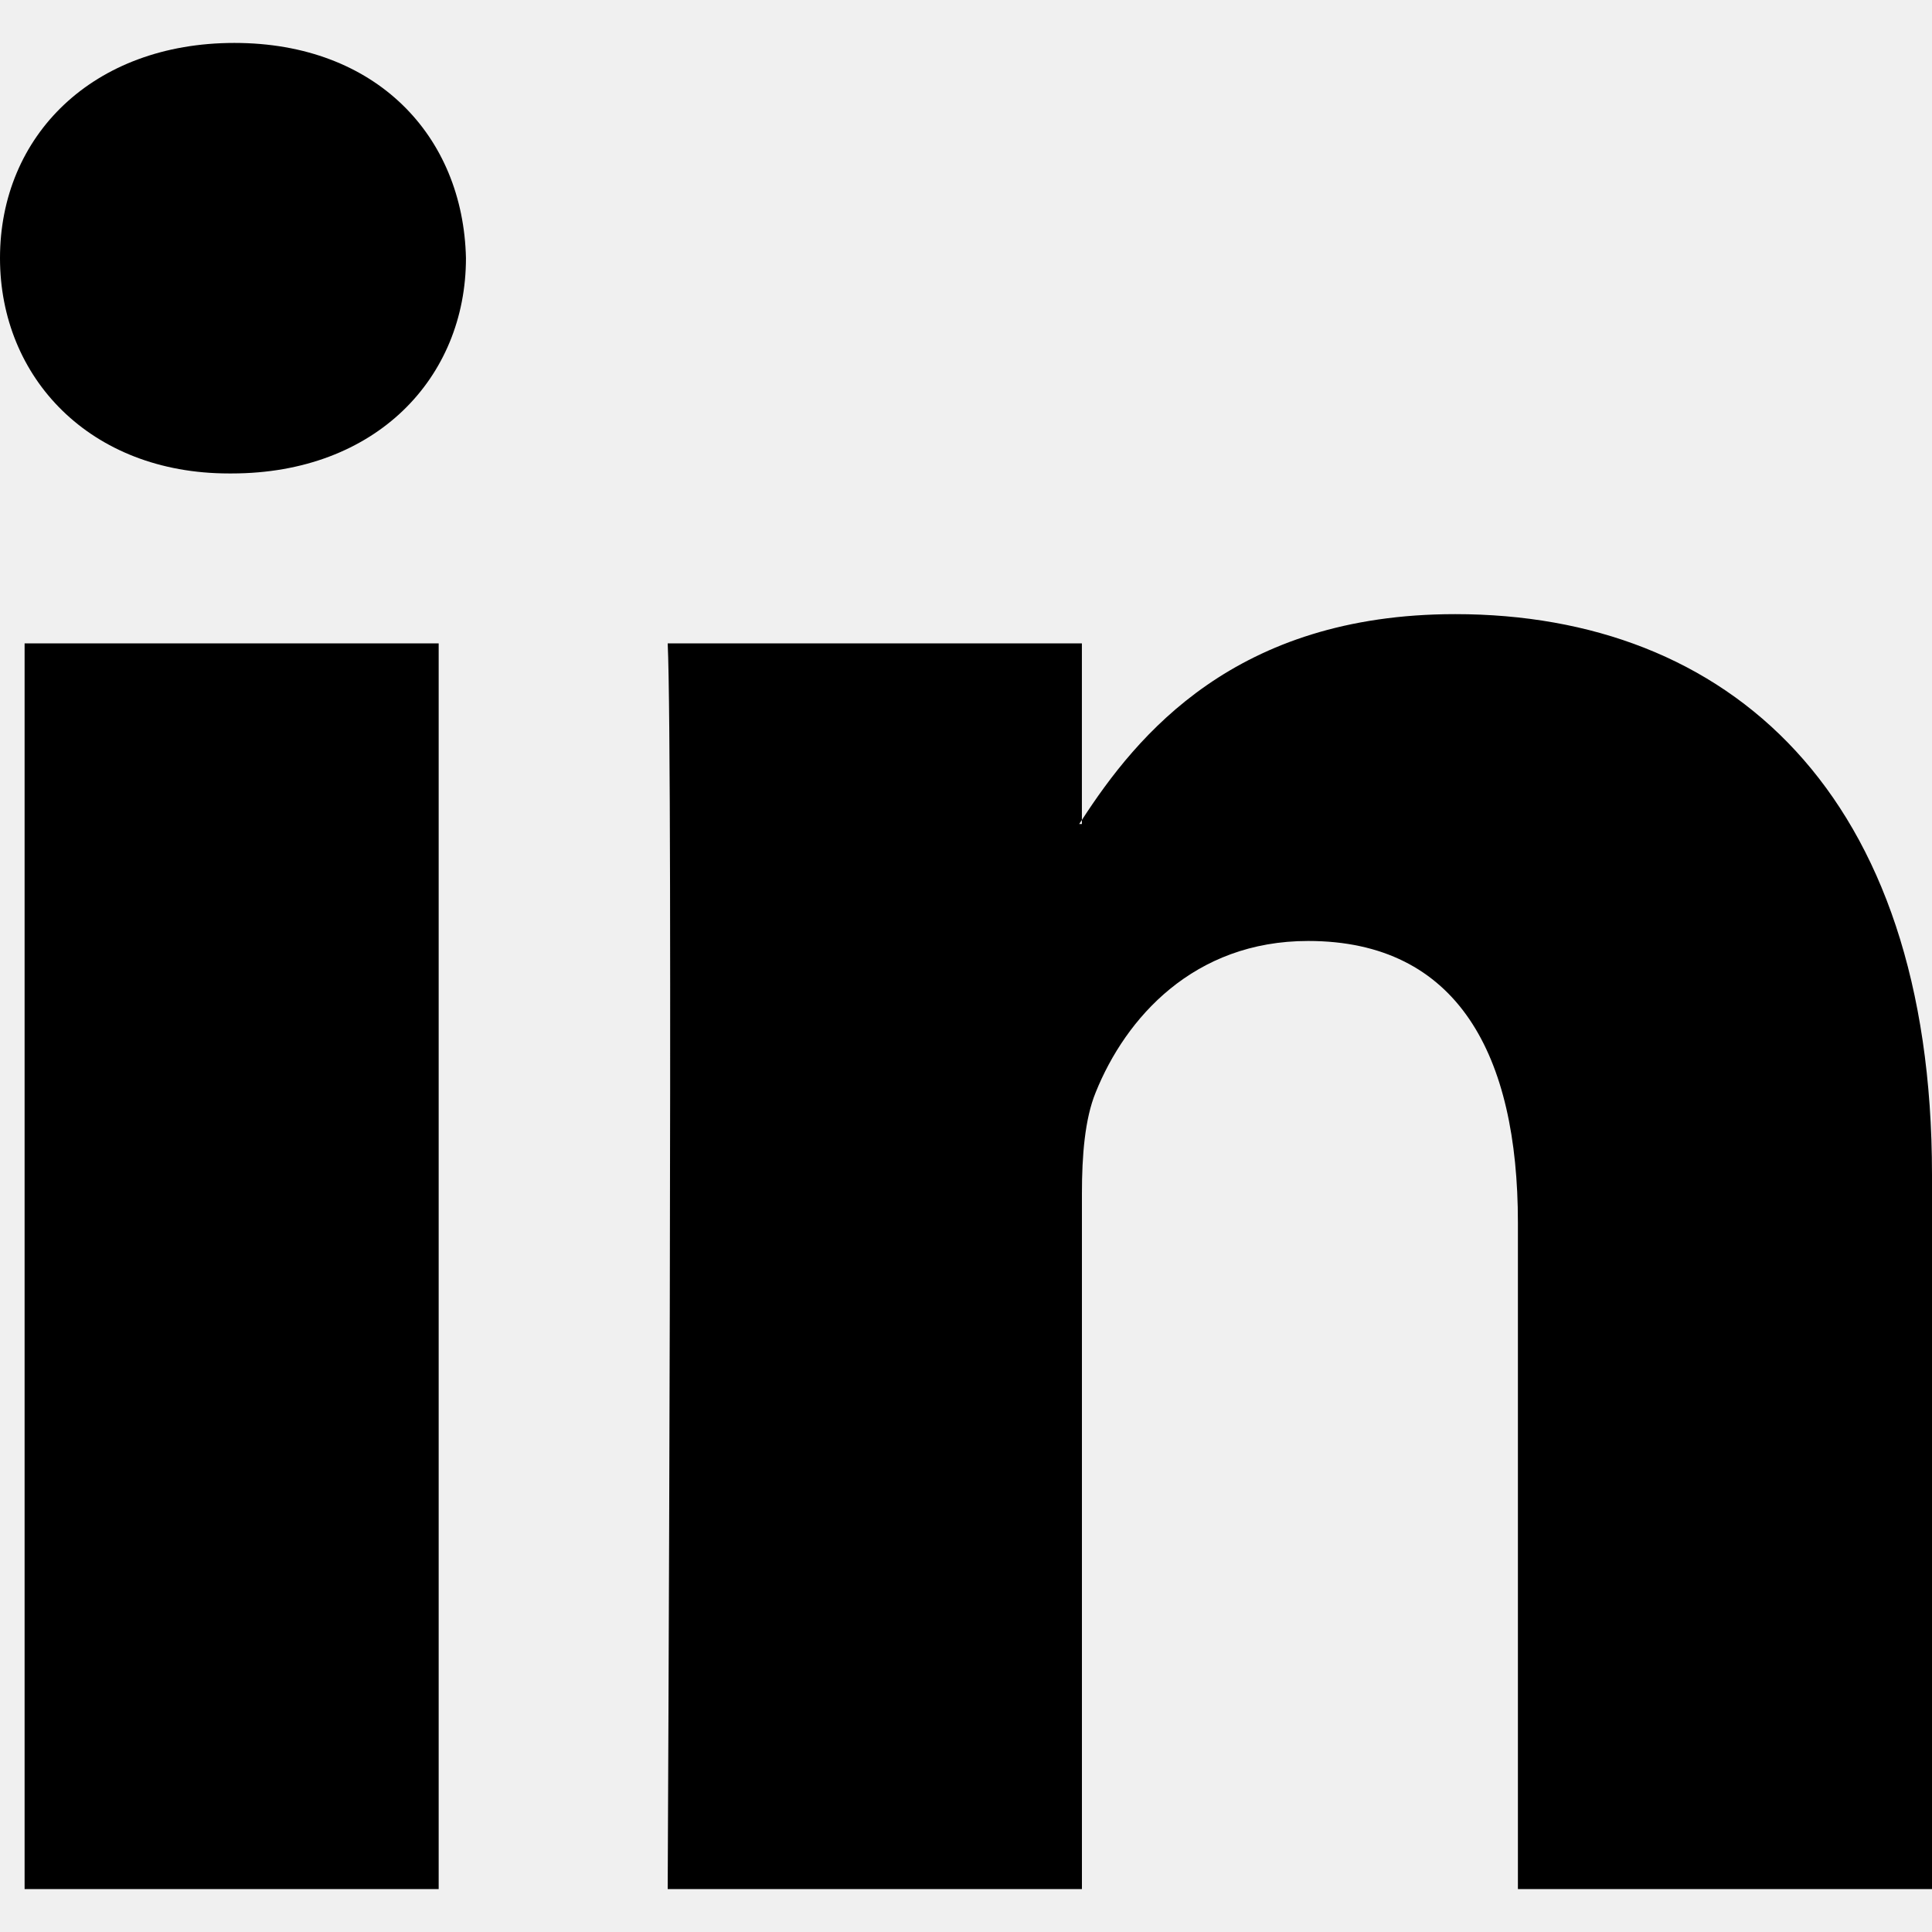
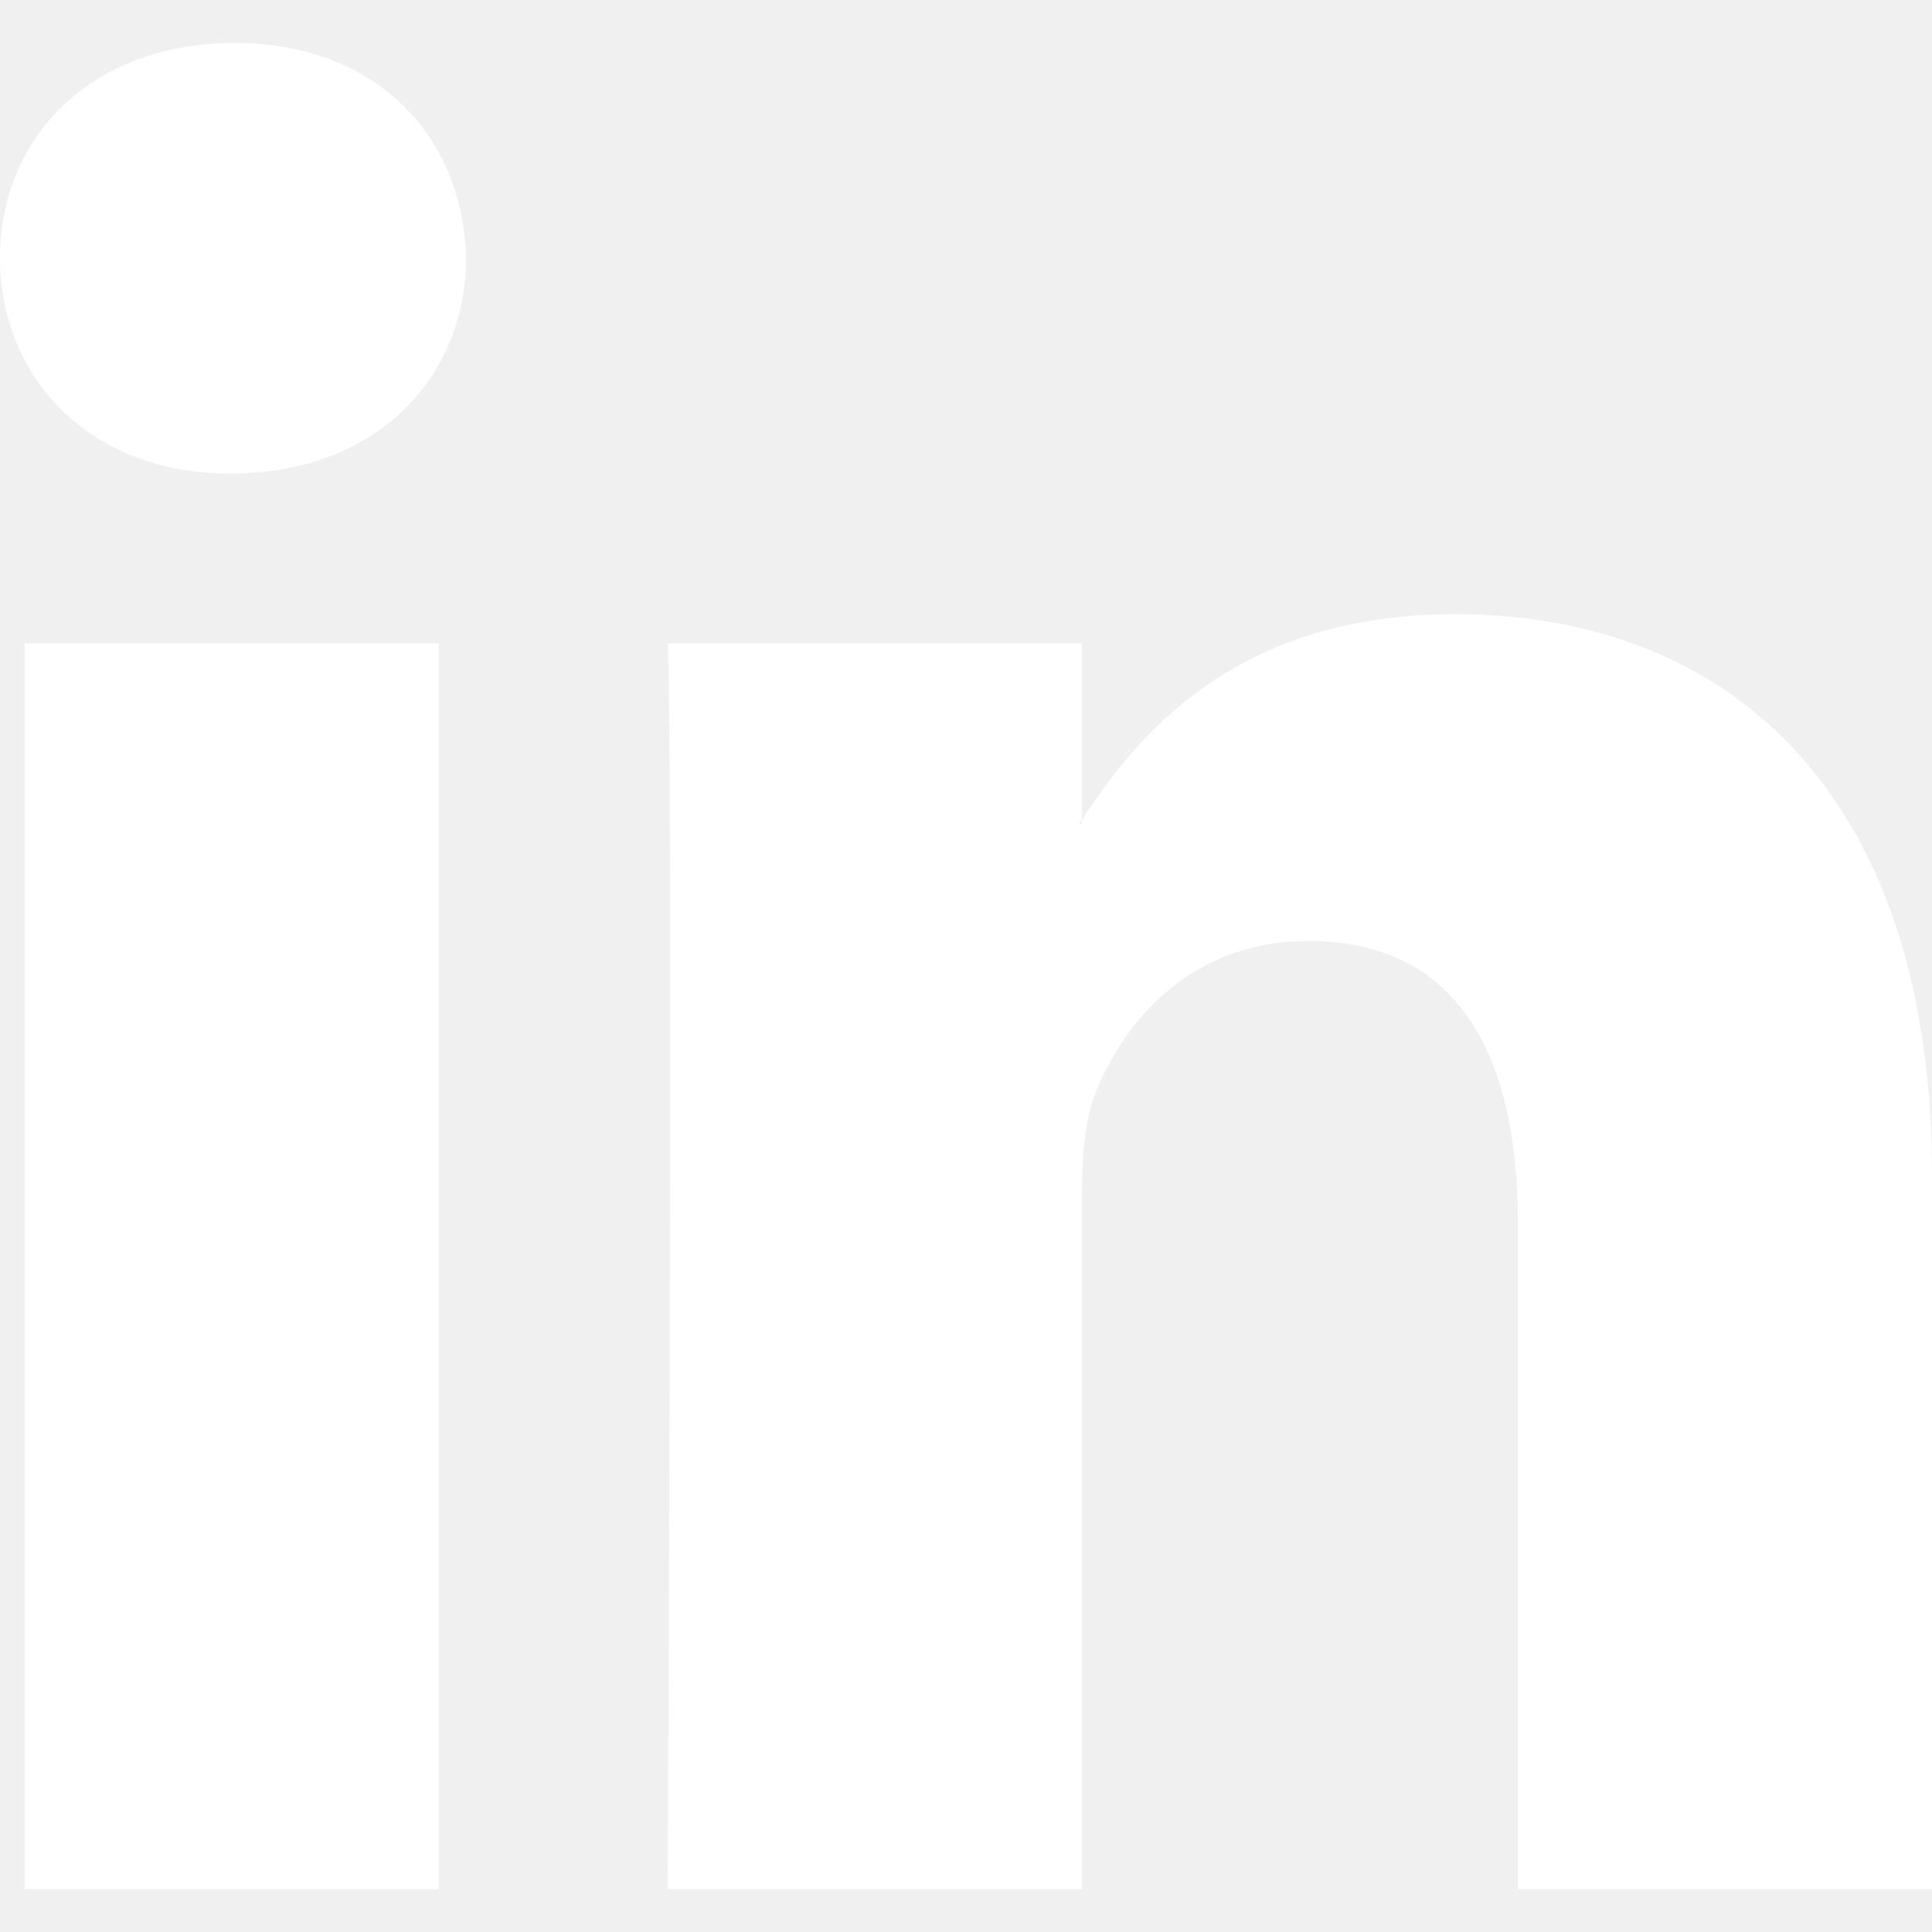
<svg xmlns="http://www.w3.org/2000/svg" version="1.1" id="Capa_1" x="0px" y="0px" width="430.117px" height="430.117px" viewBox="0 0 430.117 430.117" style="enable-background:new 0 0 430.117 430.117;" xml:space="preserve">
  <g>
-     <path id="LinkedIn" d="M430.117,261.543V420.56h-92.188V272.193c0-37.271-13.334-62.707-46.703-62.707   c-25.473,0-40.632,17.142-47.301,33.724c-2.432,5.928-3.058,14.179-3.058,22.477V420.56h-92.219c0,0,1.242-251.285,0-277.32h92.21   v39.309c-0.187,0.294-0.43,0.611-0.606,0.896h0.606v-0.896c12.251-18.869,34.13-45.824,83.102-45.824   C384.633,136.724,430.117,176.361,430.117,261.543z M52.183,9.558C20.635,9.558,0,30.251,0,57.463   c0,26.619,20.038,47.94,50.959,47.94h0.616c32.159,0,52.159-21.317,52.159-47.94C103.128,30.251,83.734,9.558,52.183,9.558z    M5.477,420.56h92.184v-277.32H5.477V420.56z" />
+     <path id="LinkedIn" style="fill:#ffffff;" d="M430.117,261.543V420.56h-92.188V272.193c0-37.271-13.334-62.707-46.703-62.707   c-25.473,0-40.632,17.142-47.301,33.724c-2.432,5.928-3.058,14.179-3.058,22.477V420.56h-92.219c0,0,1.242-251.285,0-277.32h92.21   v39.309c-0.187,0.294-0.43,0.611-0.606,0.896h0.606v-0.896c12.251-18.869,34.13-45.824,83.102-45.824   C384.633,136.724,430.117,176.361,430.117,261.543z M52.183,9.558C20.635,9.558,0,30.251,0,57.463   c0,26.619,20.038,47.94,50.959,47.94h0.616c32.159,0,52.159-21.317,52.159-47.94C103.128,30.251,83.734,9.558,52.183,9.558z    M5.477,420.56h92.184v-277.32H5.477V420.56z" />
  </g>
  <g>
</g>
  <g>
</g>
  <g>
</g>
  <g>
</g>
  <g>
</g>
  <g>
</g>
  <g>
</g>
  <g>
</g>
  <g>
</g>
  <g>
</g>
  <g>
</g>
  <g>
</g>
  <g>
</g>
  <g>
</g>
  <g>
</g>
</svg>
